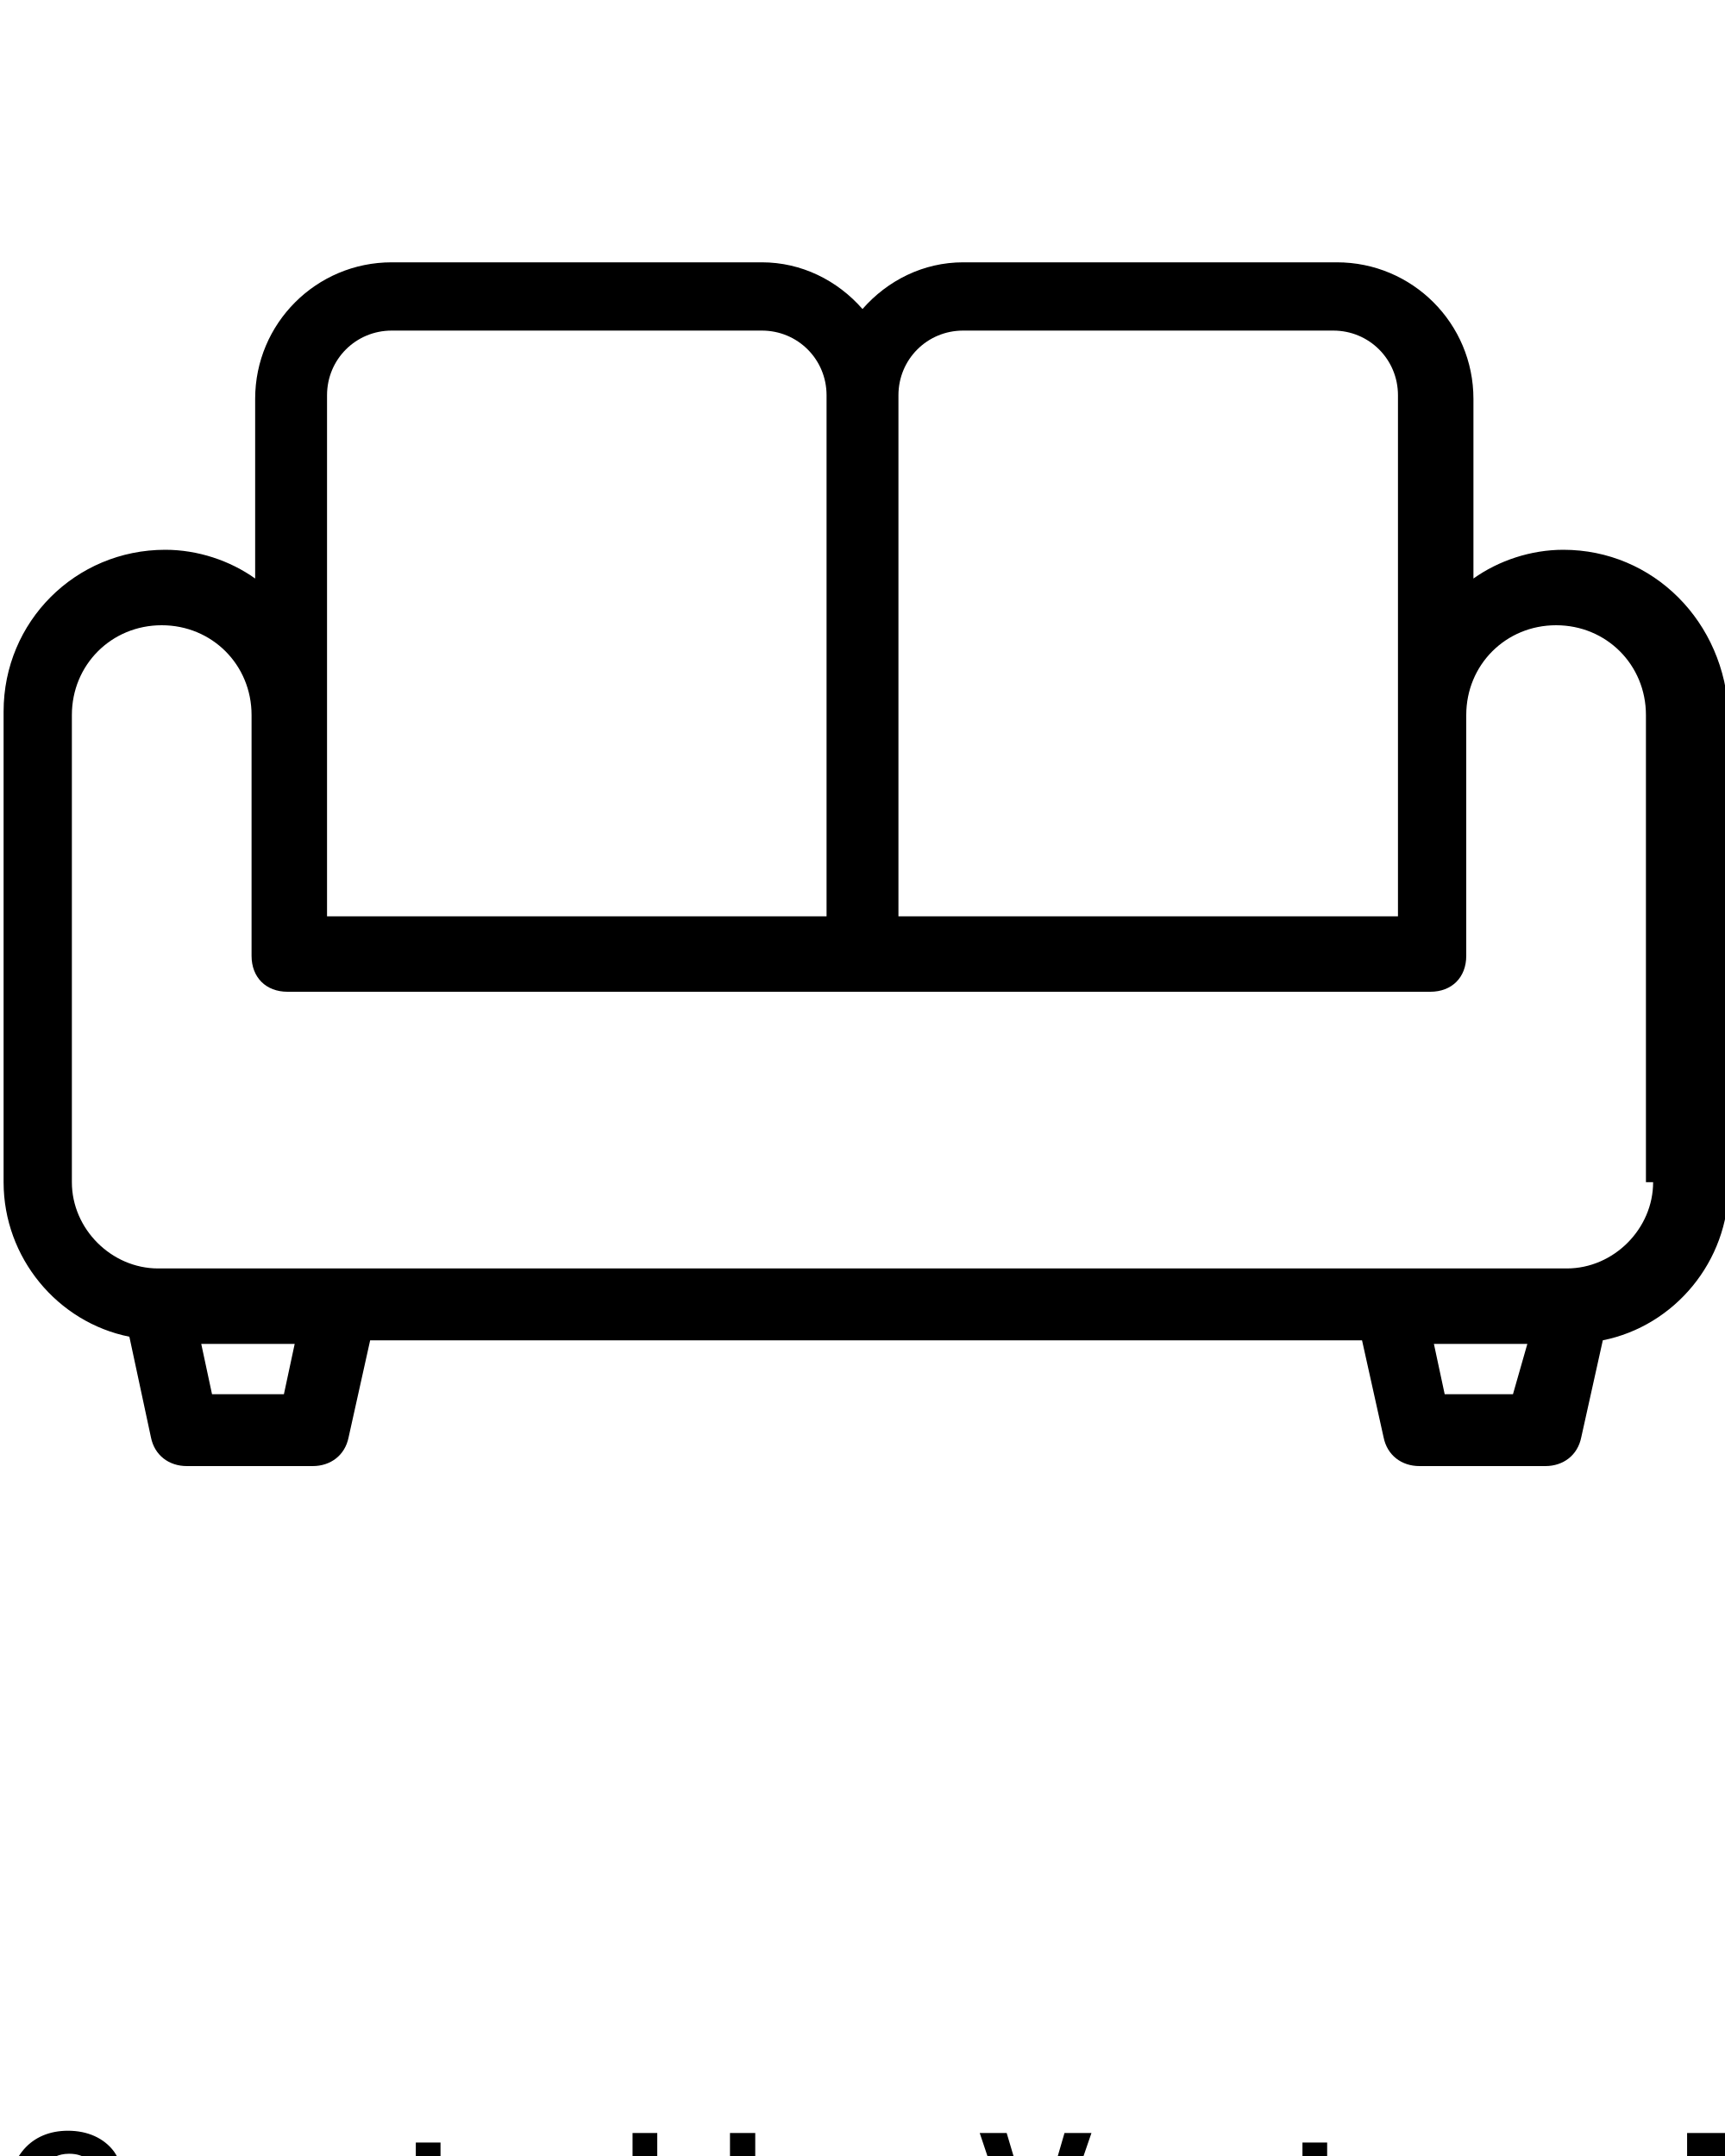
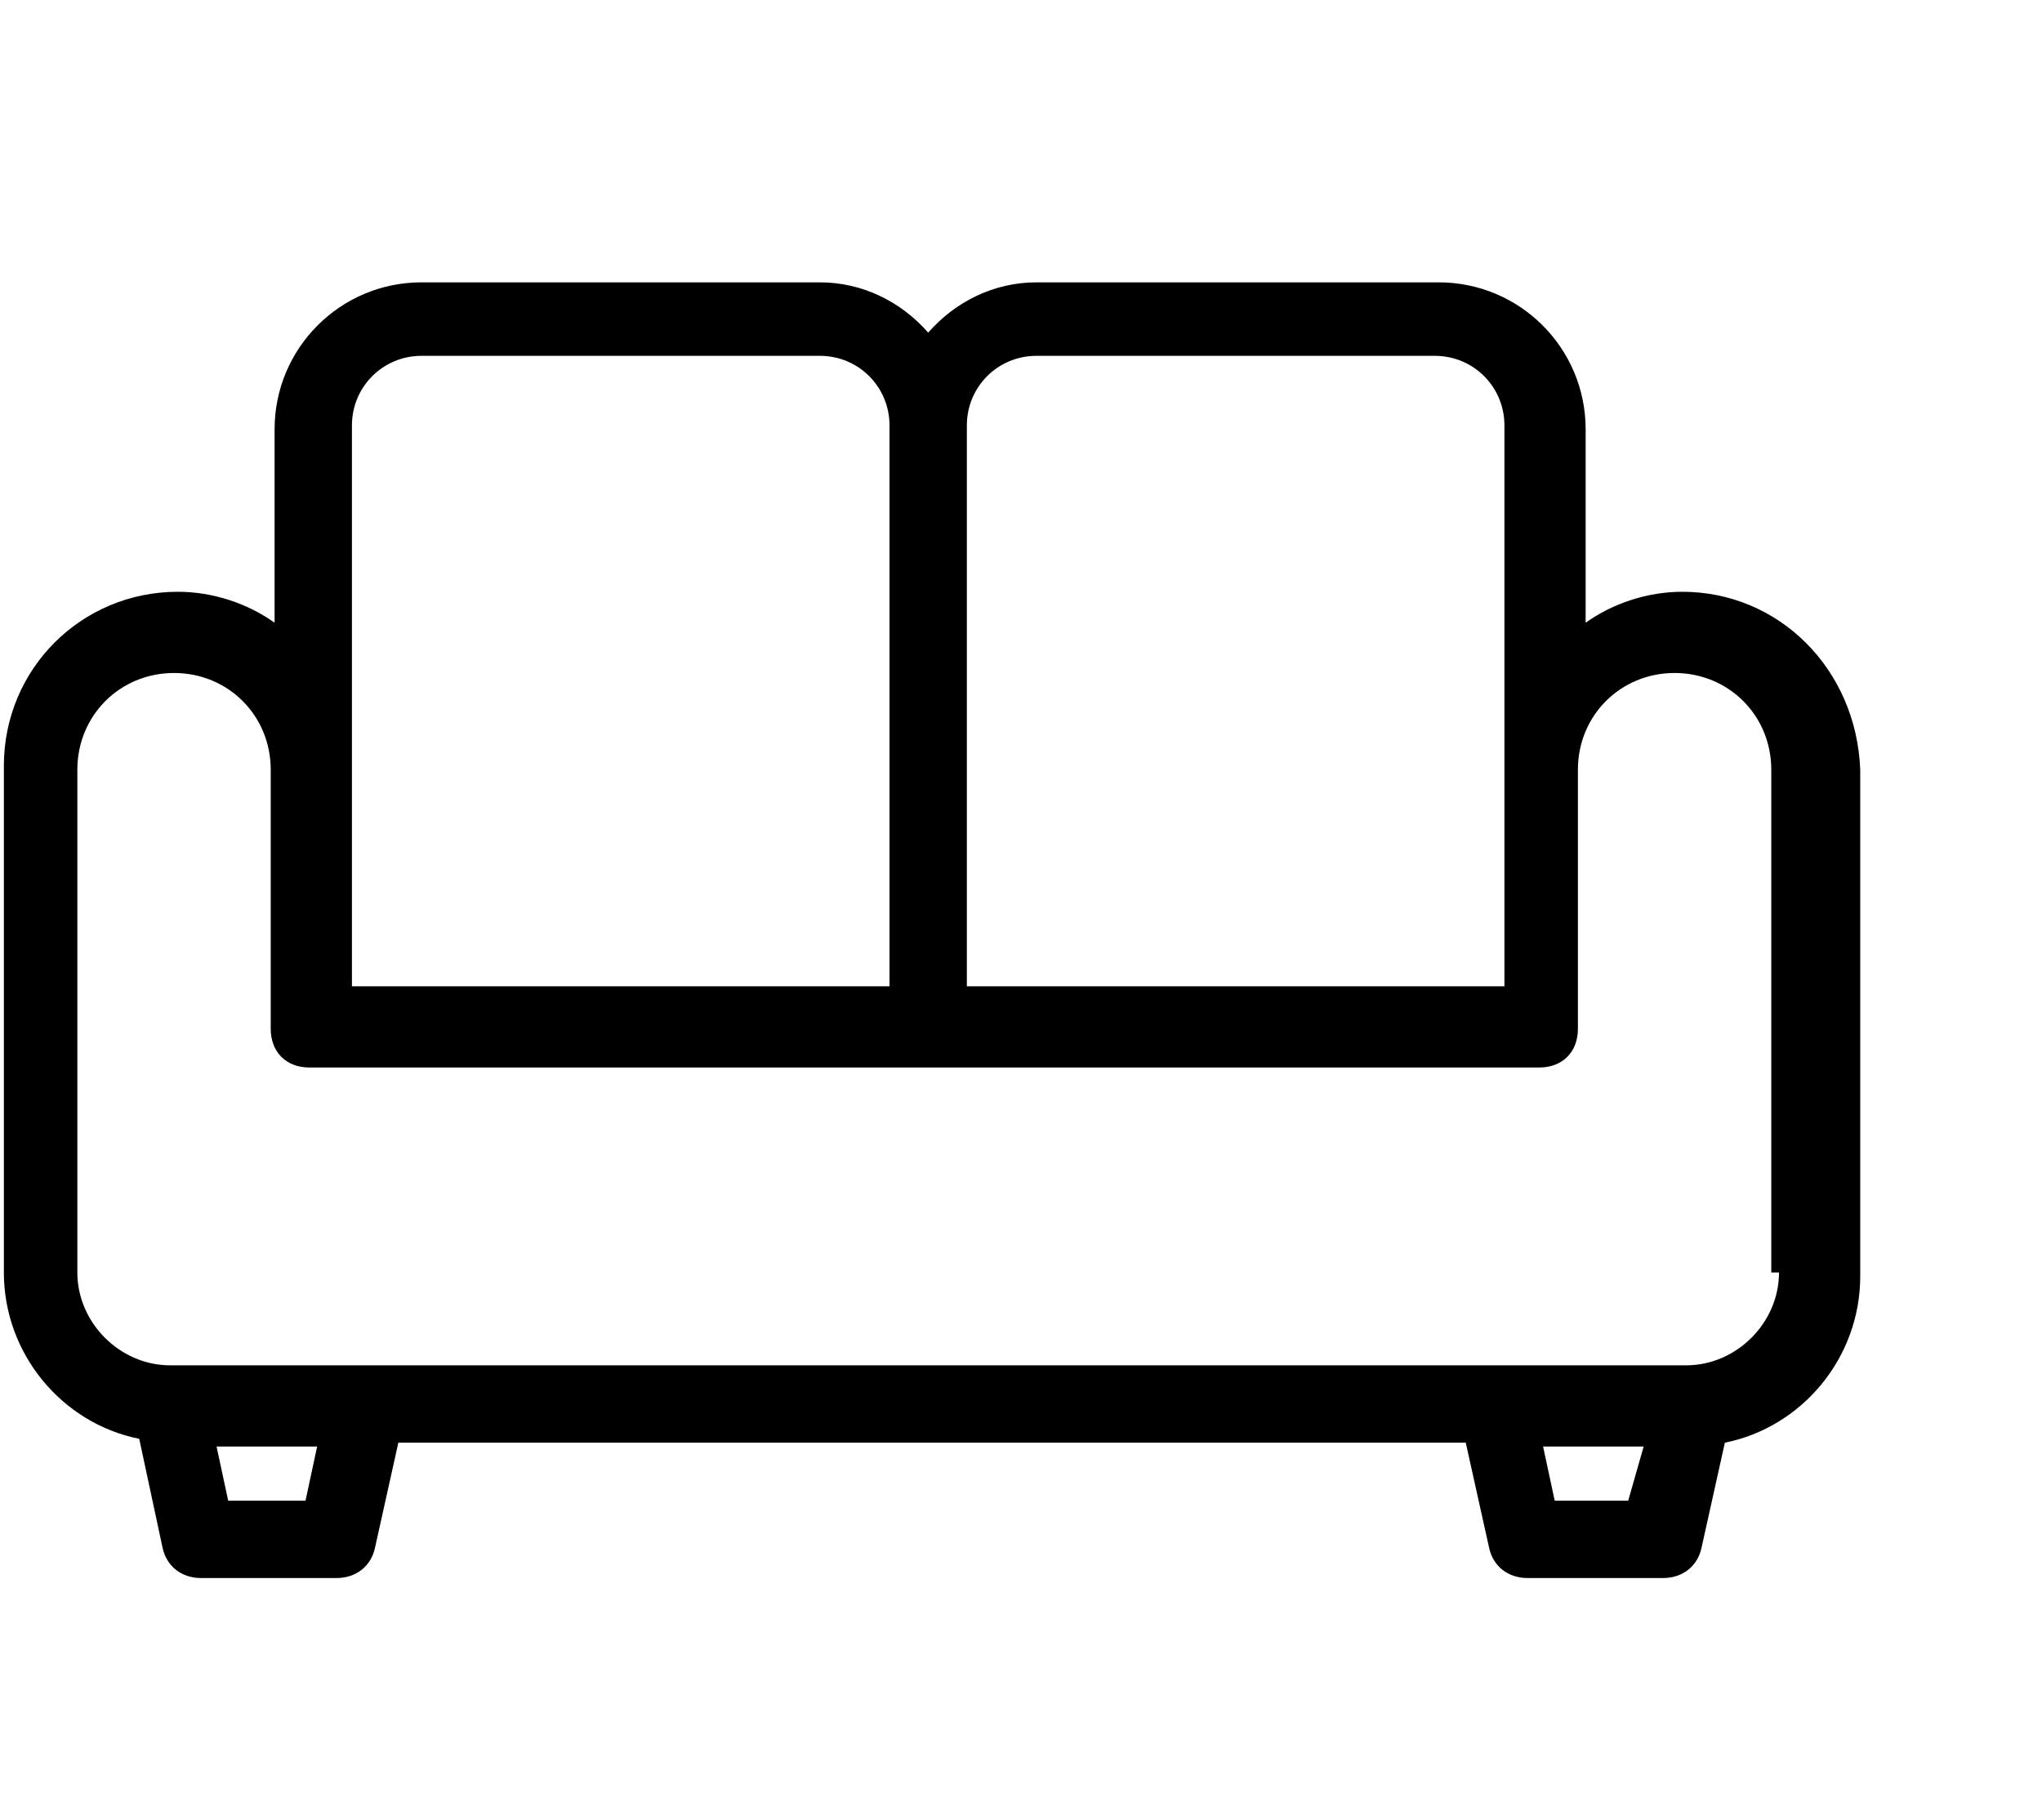
- <svg xmlns="http://www.w3.org/2000/svg" version="1.1" x="0px" y="0px" viewBox="0 0 48 60" style="enable-background:new 0 0 48 48;" xml:space="preserve">
+ <svg xmlns="http://www.w3.org/2000/svg" xml:space="preserve" style="max-height: 500px" viewBox="0 0 52.8 47.04" y="0px" x="0px" version="1.1" width="52.8" height="47.04">
  <path d="M43.5,15.3c-0.9,0-1.8,0.3-2.5,0.8v-5c0-2.1-1.7-3.8-3.8-3.8H26.8c-1.1,0-2.1,0.5-2.8,1.3c-0.7-0.8-1.7-1.3-2.8-1.3H10.9  c-2.1,0-3.8,1.7-3.8,3.8v5c-0.7-0.5-1.6-0.8-2.5-0.8c-2.5,0-4.5,2-4.5,4.5v13.1c0,2.1,1.5,3.9,3.5,4.3L4.2,40c0.1,0.5,0.5,0.8,1,0.8  h3.5c0.5,0,0.9-0.3,1-0.8l0.6-2.7h27.6l0.6,2.7c0.1,0.5,0.5,0.8,1,0.8h3.5c0.5,0,0.9-0.3,1-0.8l0.6-2.7c2-0.4,3.5-2.2,3.5-4.3V19.9  C48,17.3,46,15.3,43.5,15.3z M26.8,9.2h10.3c1,0,1.8,0.8,1.8,1.8v8.8v5.7H25V11C25,10,25.8,9.2,26.8,9.2z M9.1,11  c0-1,0.8-1.8,1.8-1.8h10.3c1,0,1.8,0.8,1.8,1.8v14.5H9.1v-5.7V11z M7.9,38.8H5.9l-0.3-1.4h2.6L7.9,38.8z M42.1,38.8h-1.9l-0.3-1.4  h2.6L42.1,38.8z M46,32.9c0,1.3-1.1,2.4-2.4,2.4H4.4c-1.3,0-2.4-1.1-2.4-2.4V19.9c0-1.4,1.1-2.5,2.5-2.5s2.5,1.1,2.5,2.5v6.7  c0,0.6,0.4,1,1,1h31.8c0.6,0,1-0.4,1-1v-6.7c0-1.4,1.1-2.5,2.5-2.5s2.5,1.1,2.5,2.5V32.9z" />
-   <text x="0" y="63" fill="#000000" font-size="5px" font-weight="bold" font-family="'Helvetica Neue', Helvetica, Arial-Unicode, Arial, Sans-serif">Created by Vectors Market</text>
-   <text x="0" y="68" fill="#000000" font-size="5px" font-weight="bold" font-family="'Helvetica Neue', Helvetica, Arial-Unicode, Arial, Sans-serif">from the Noun Project</text>
+   <text font-family="'Helvetica Neue', Helvetica, Arial-Unicode, Arial, Sans-serif" font-weight="bold" font-size="5px" fill="#000000" y="63" x="0">Created by Vectors Market</text>
+   <text font-family="'Helvetica Neue', Helvetica, Arial-Unicode, Arial, Sans-serif" font-weight="bold" font-size="5px" fill="#000000" y="68" x="0">from the Noun Project</text>
</svg>
